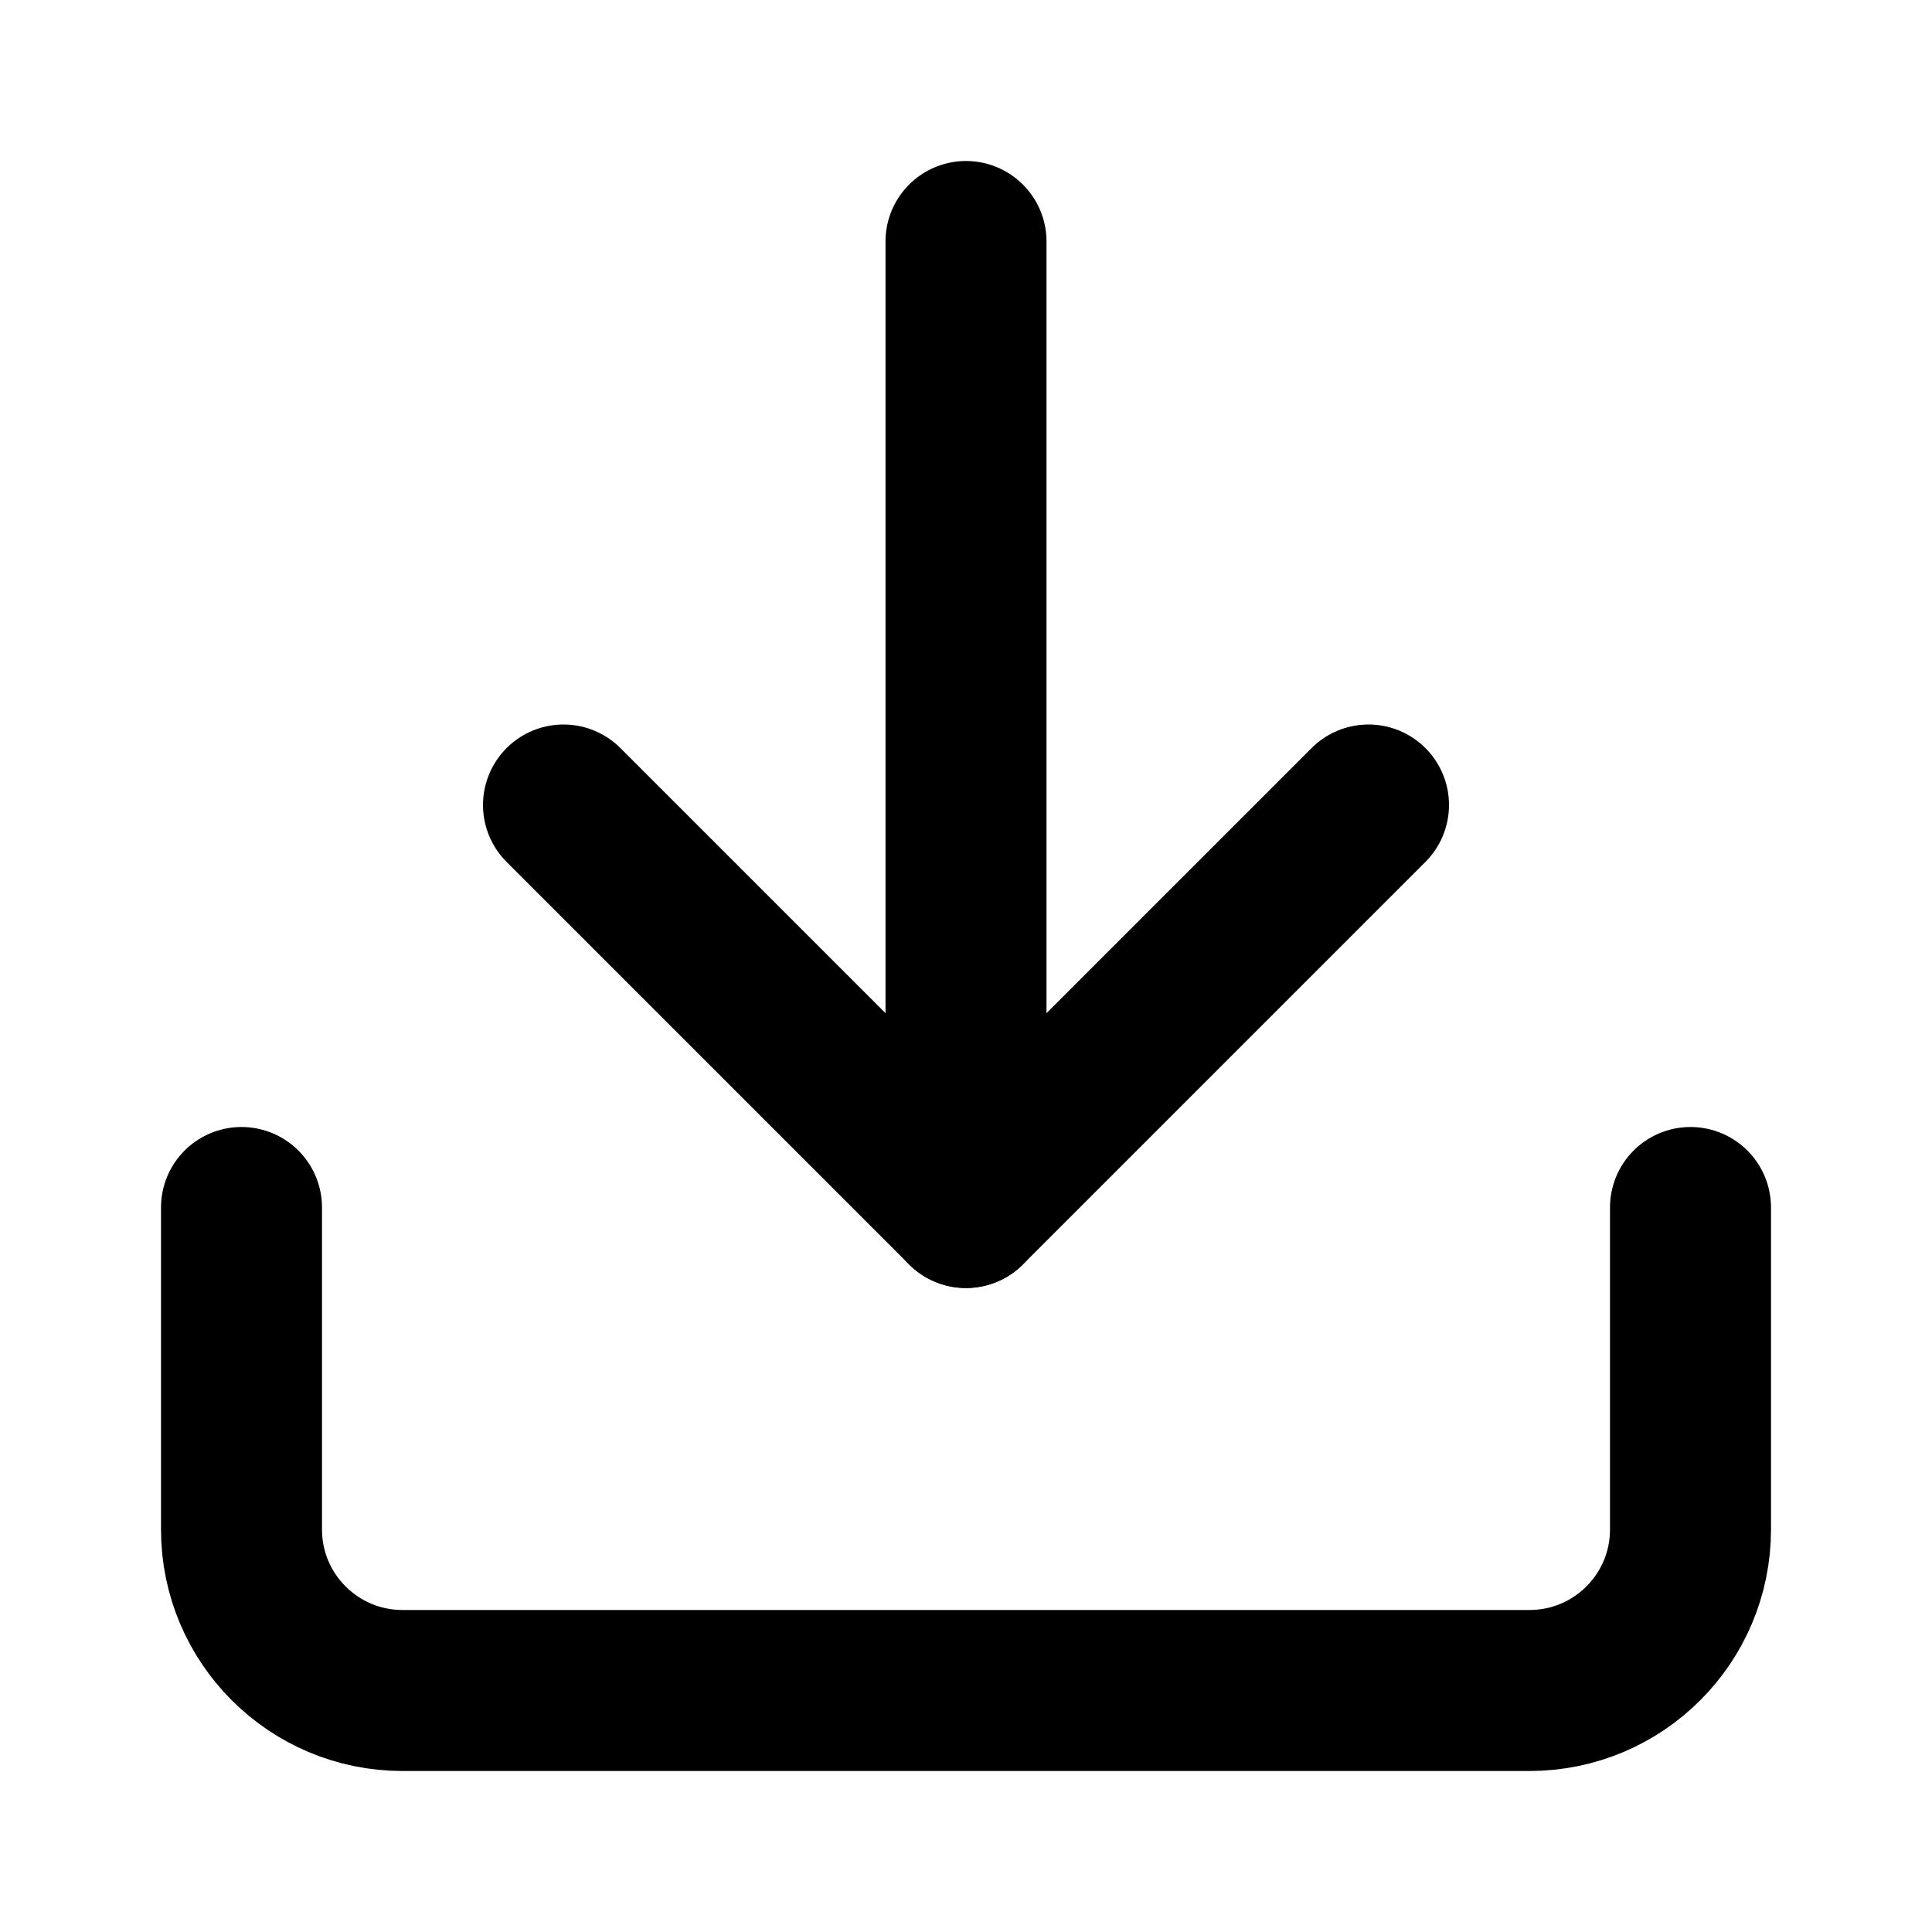
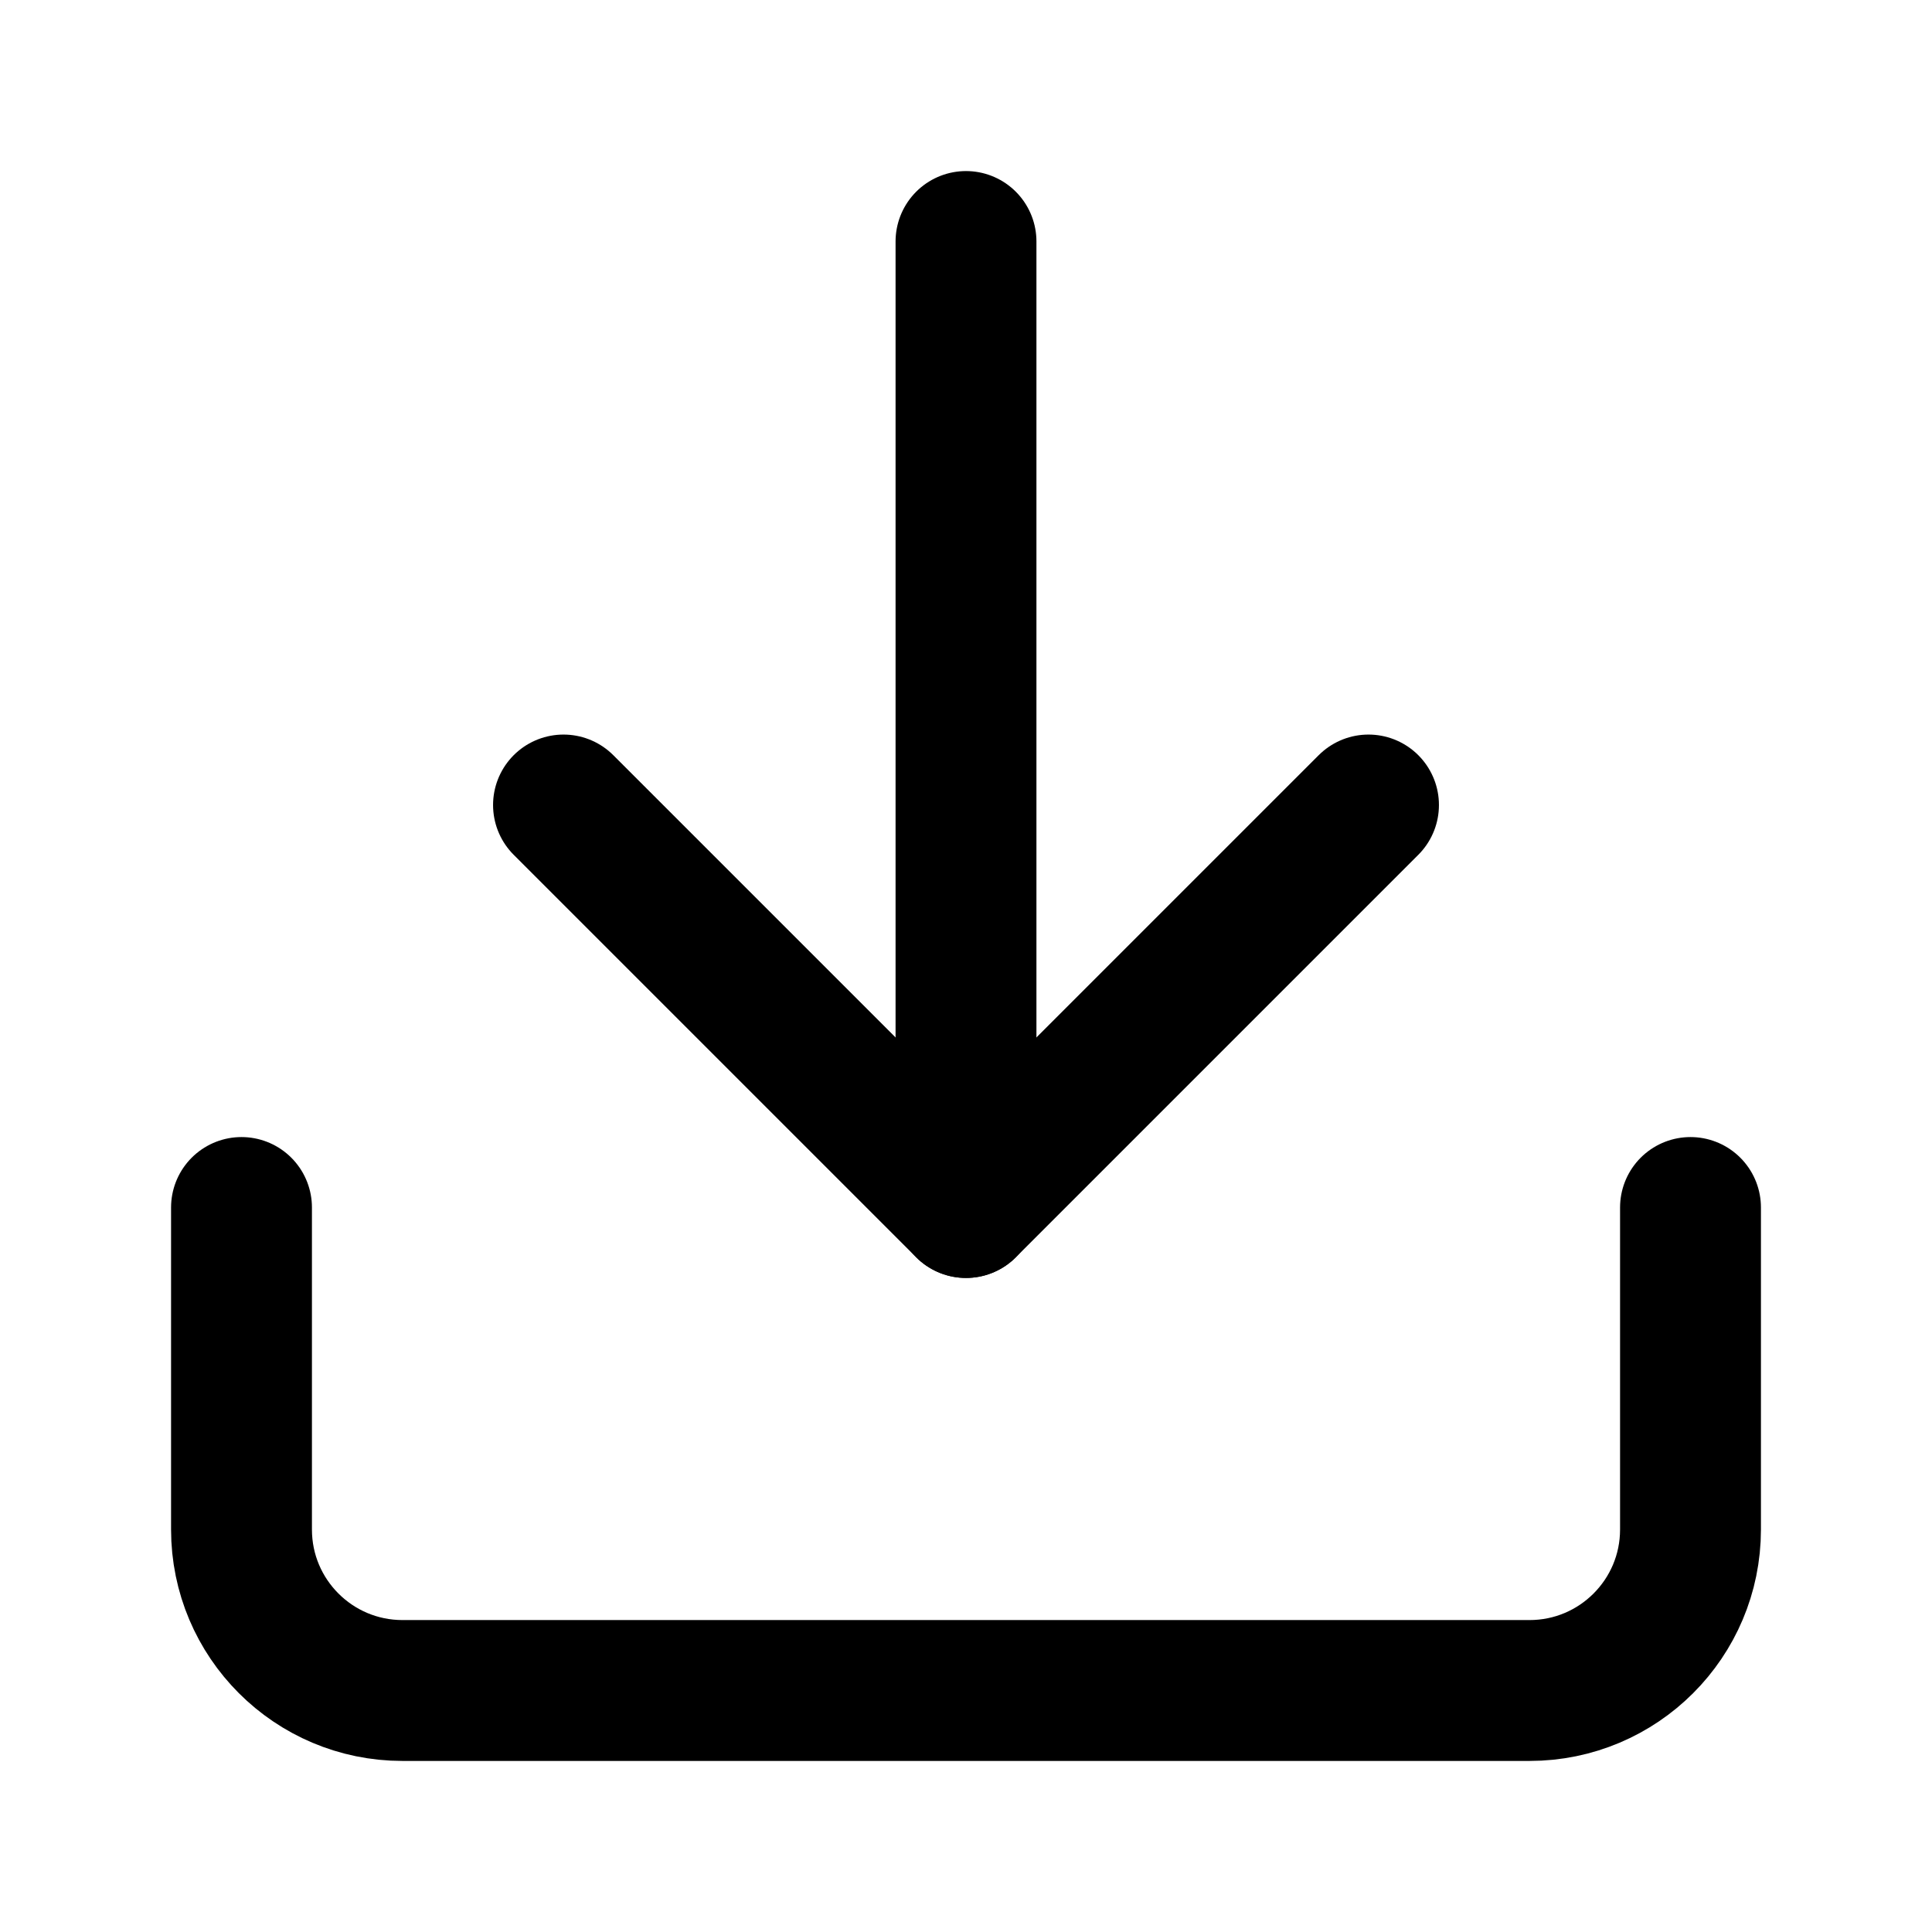
- <svg xmlns="http://www.w3.org/2000/svg" width="24" height="24" viewBox="0 0 24 24" fill="none" stroke="currentColor" stroke-width="2" stroke-linecap="round" stroke-linejoin="round">
+ <svg xmlns="http://www.w3.org/2000/svg" class="lucide lucide-download" width="24" height="24" viewBox="0 0 24 24" fill="none" stroke="currentColor" stroke-width="1.75" stroke-linecap="round" stroke-linejoin="round">
+   <path d="M12 15V3" />
  <path d="M21 15v4a2 2 0 0 1-2 2H5a2 2 0 0 1-2-2v-4" />
-   <polyline points="7 10 12 15 17 10" />
-   <line x1="12" x2="12" y1="15" y2="3" />
+   <path d="m7 10 5 5 5-5" />
</svg>
